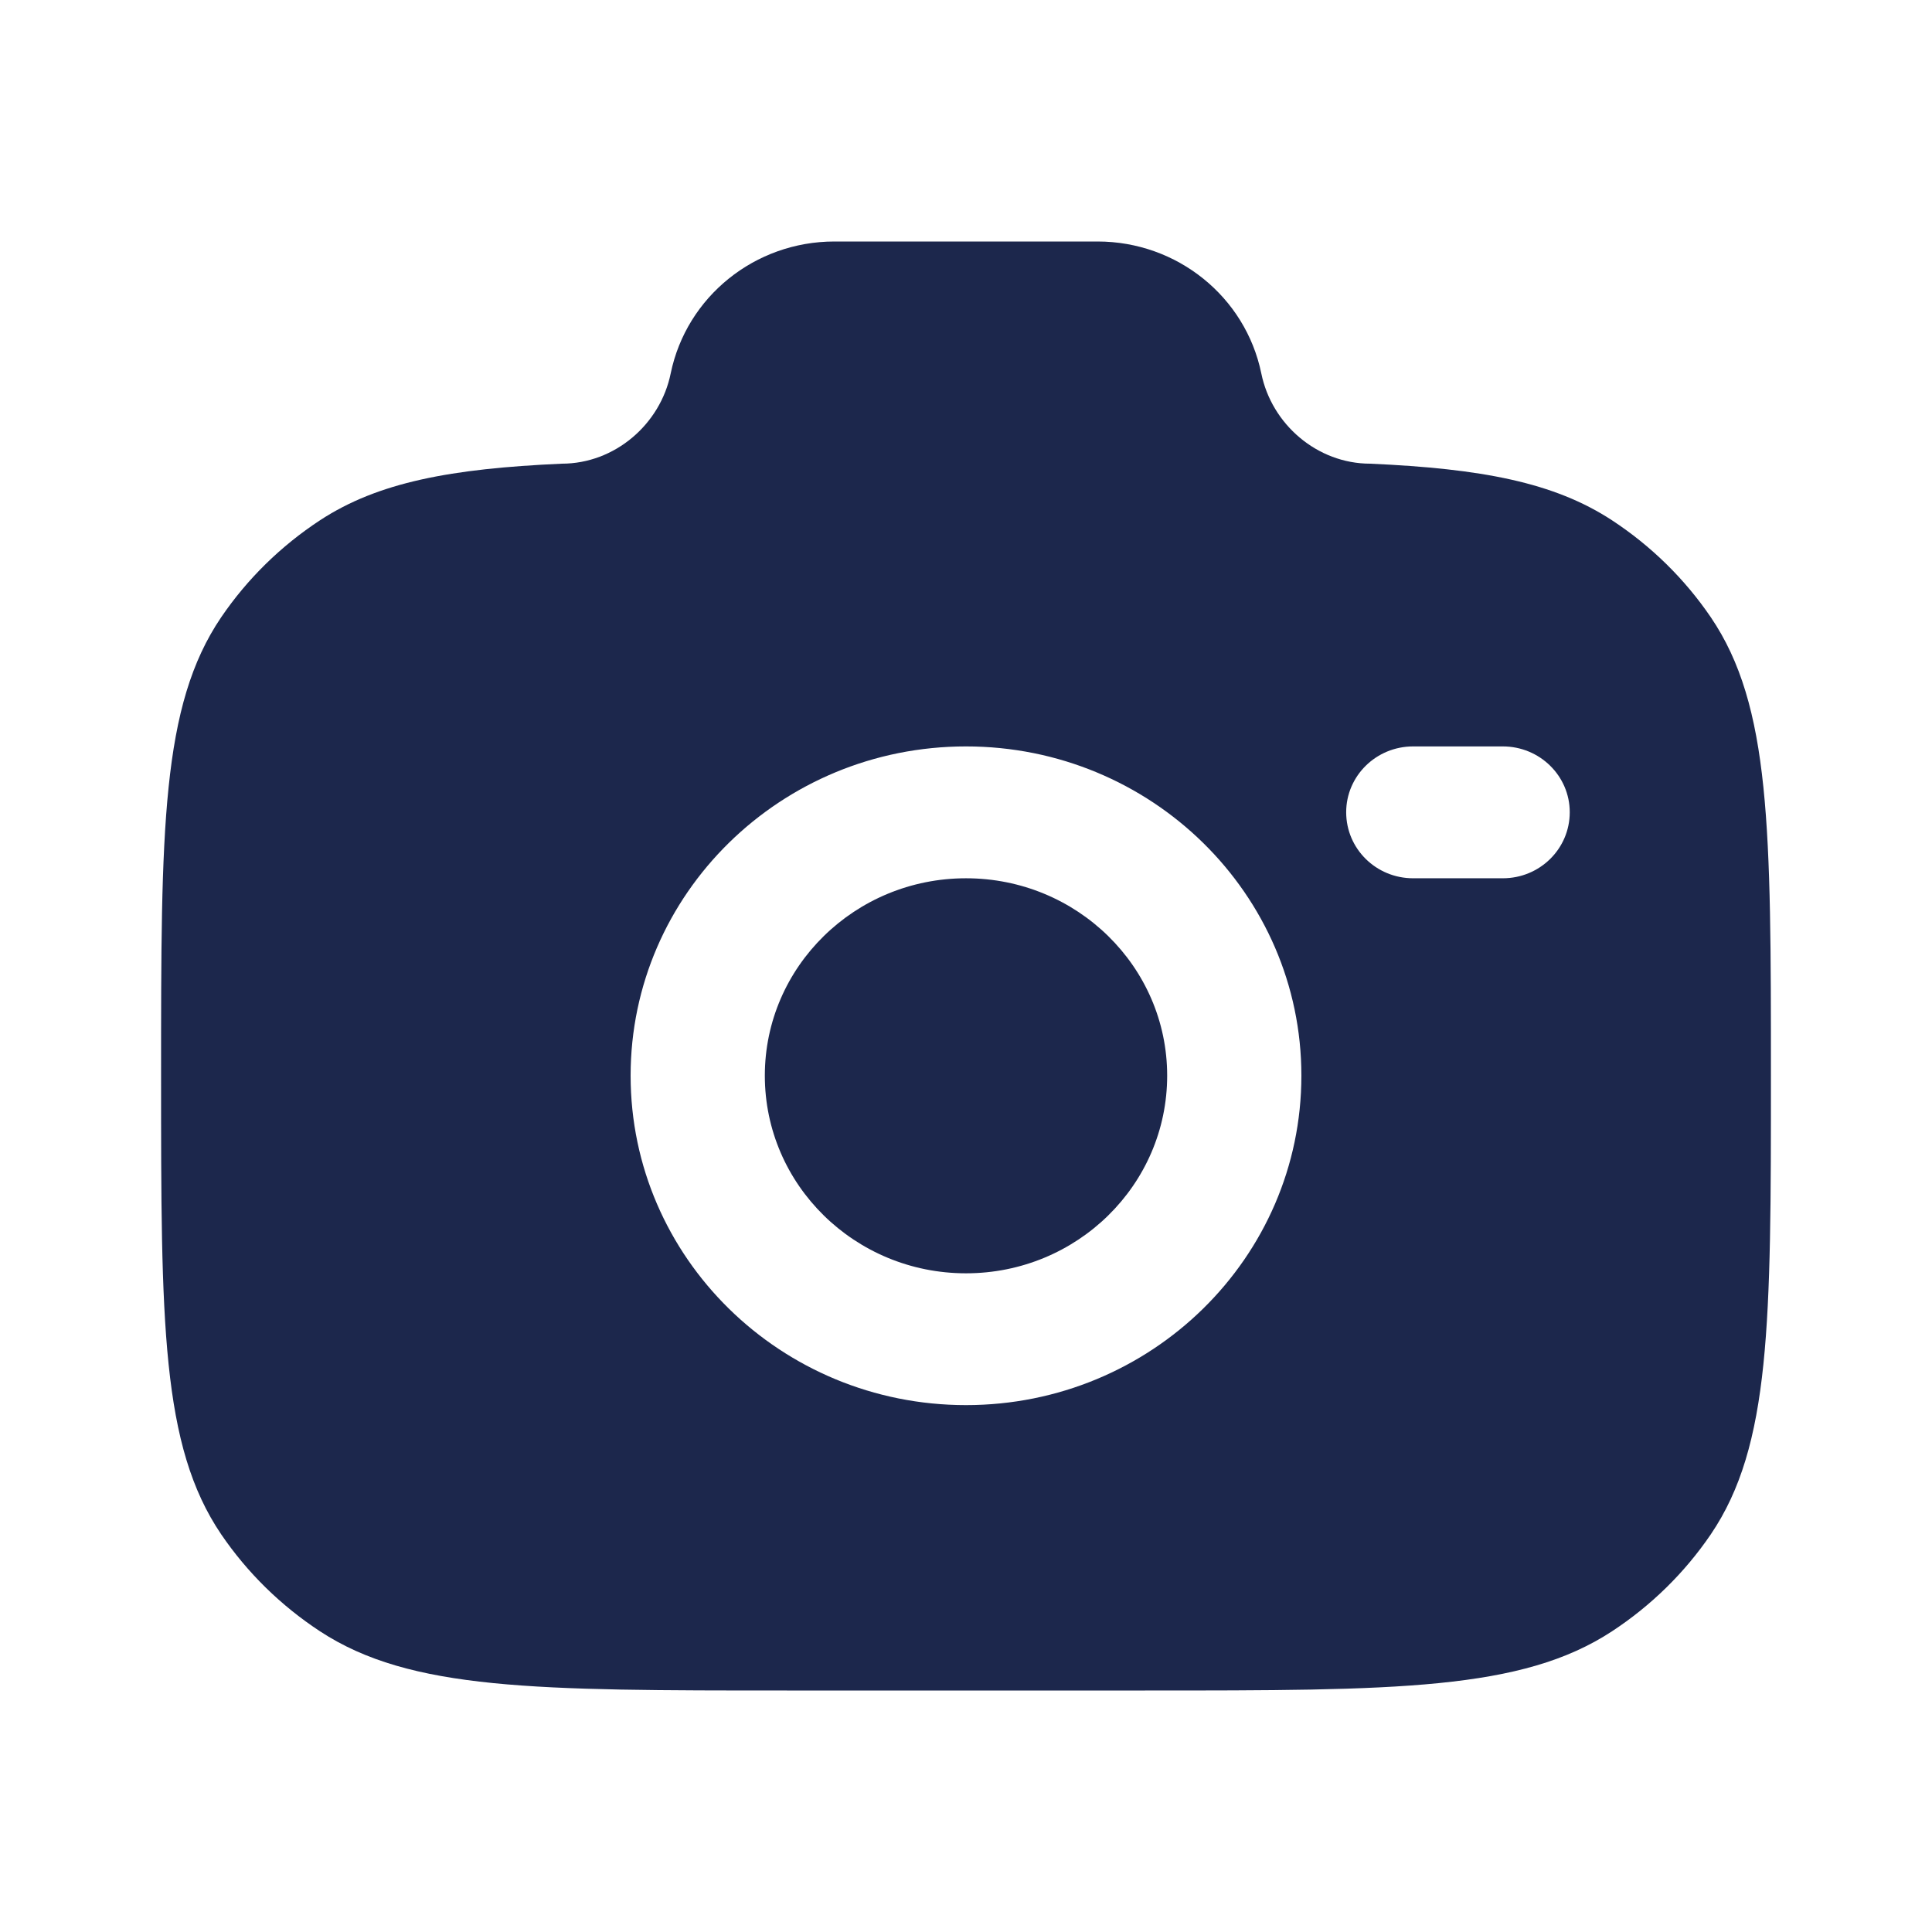
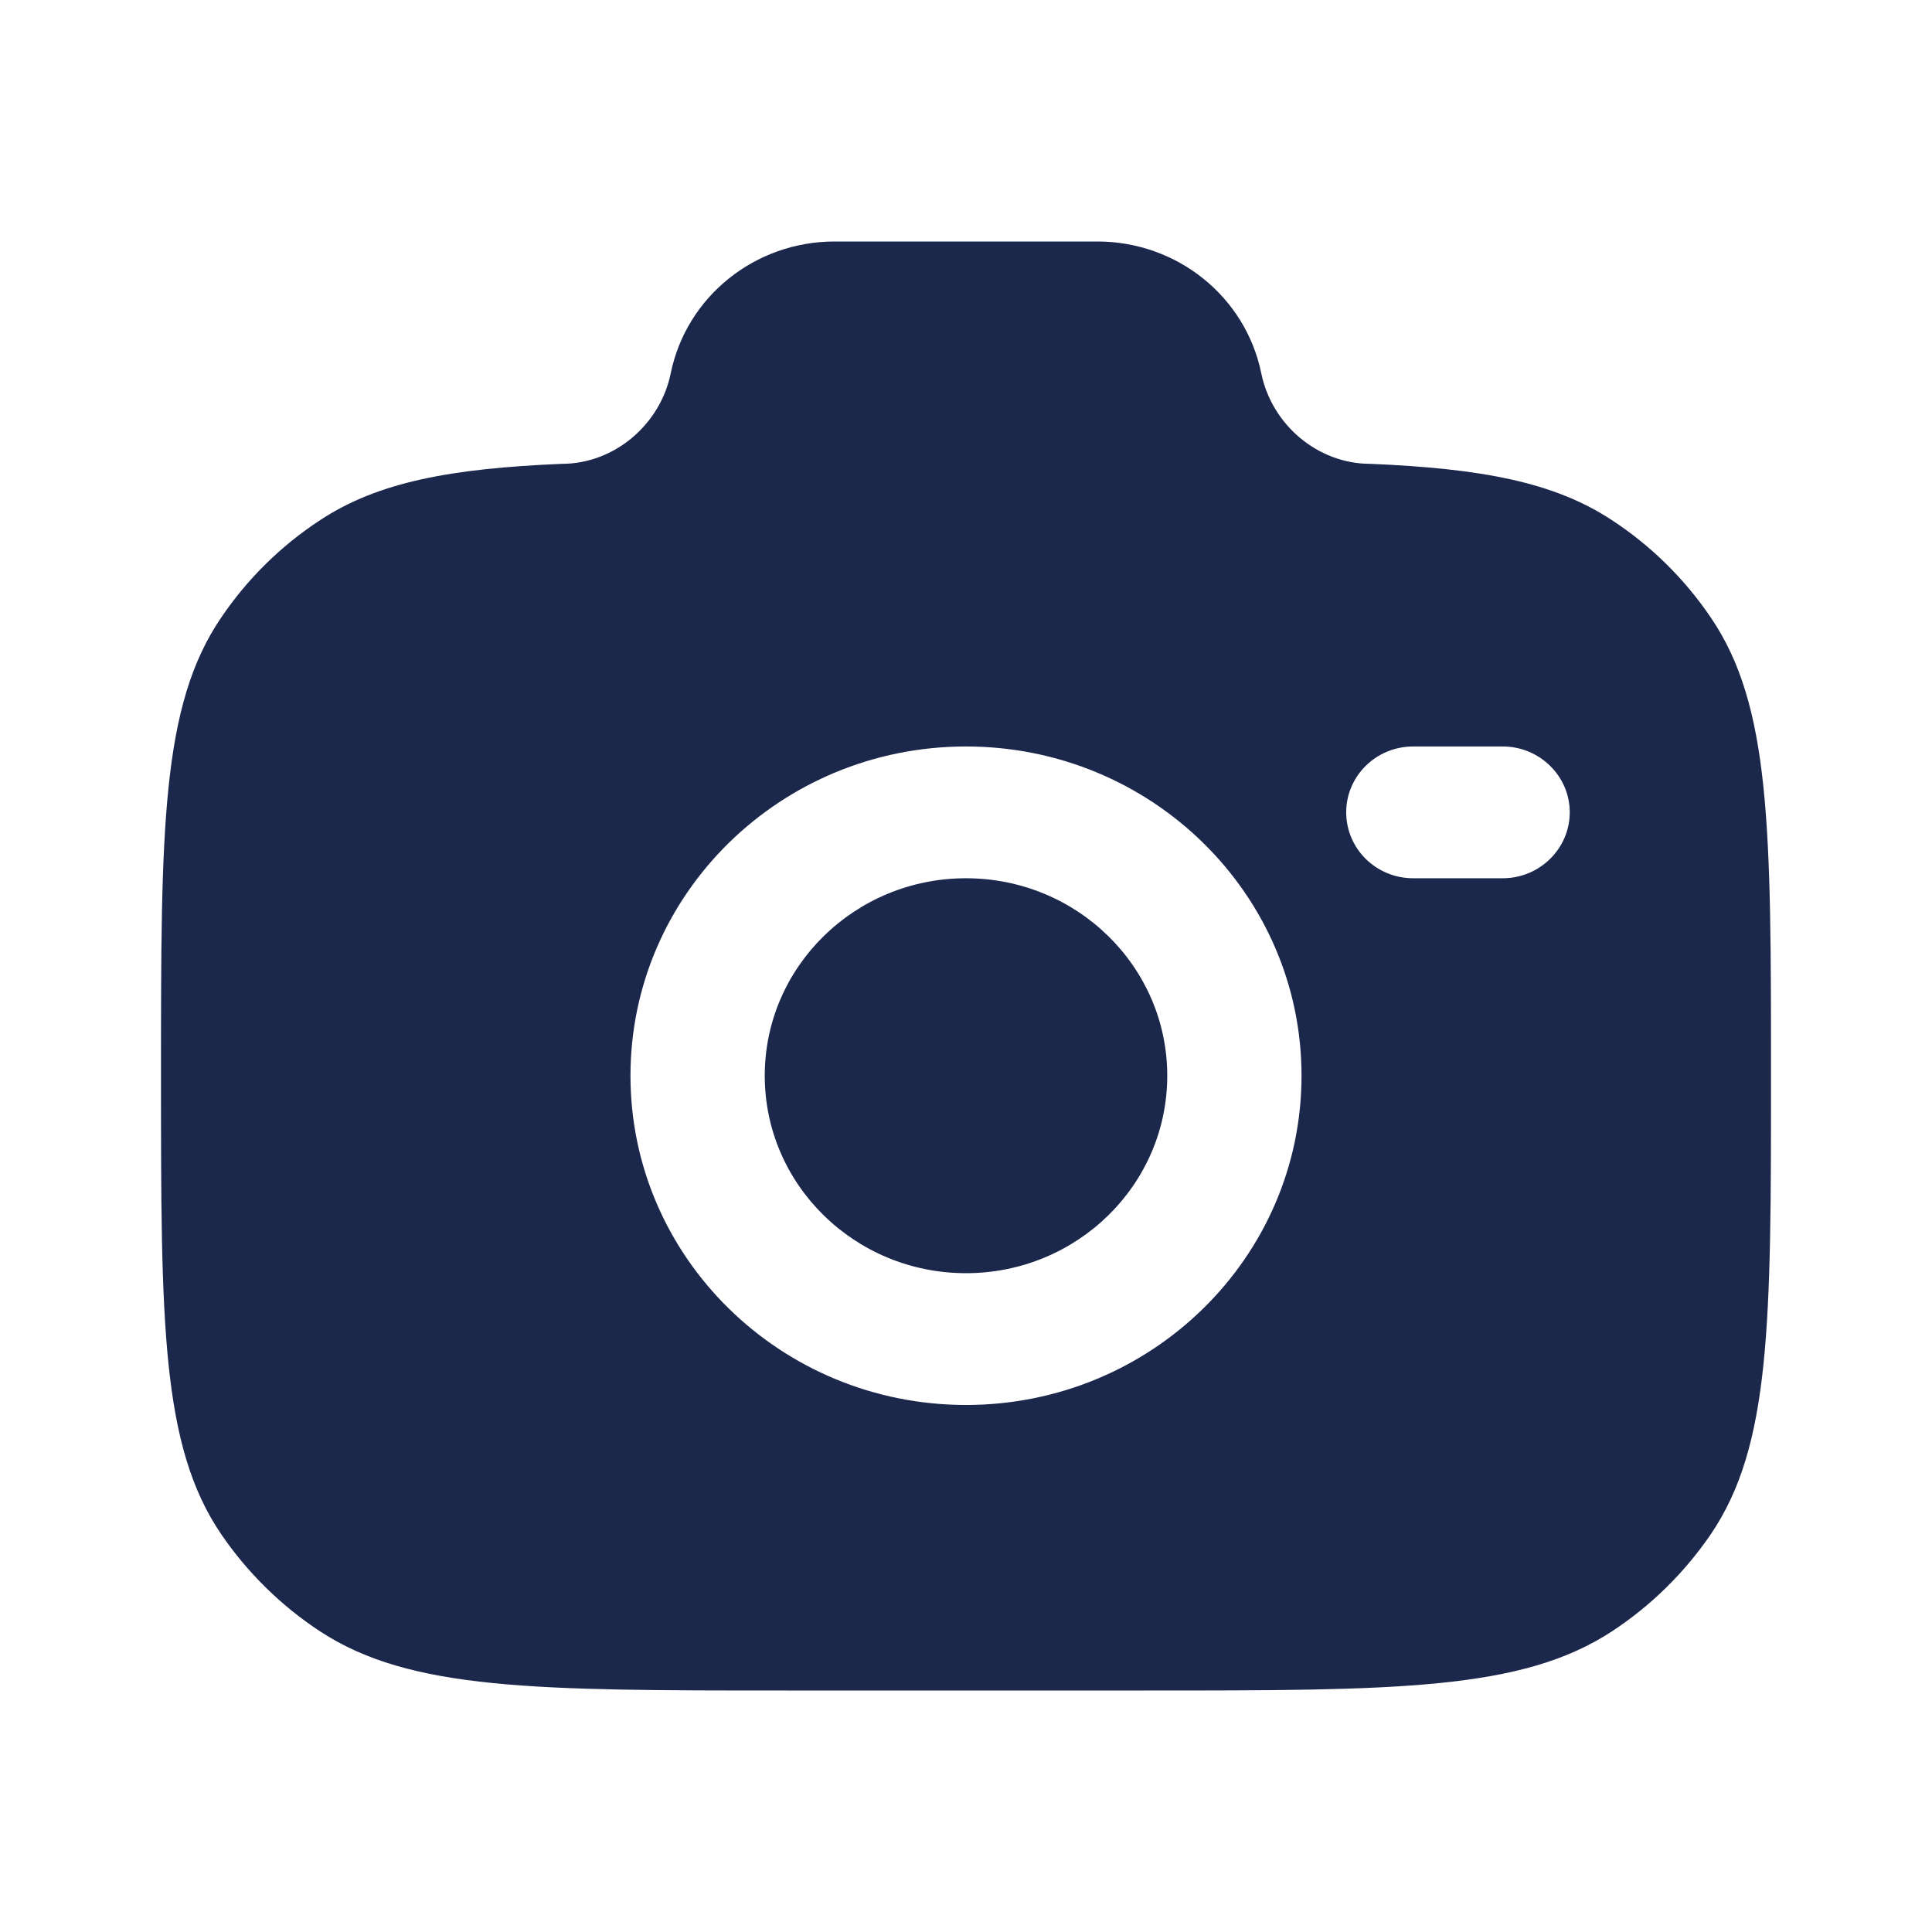
- <svg xmlns="http://www.w3.org/2000/svg" width="32px" height="px" viewBox="0 0 32 32" version="1.1">
+ <svg xmlns="http://www.w3.org/2000/svg" width="24px" height="24px" viewBox="0 0 24 24" version="1.1">
  <g id="surface1">
-     <path style=" stroke:none;fill-rule:evenodd;fill:rgb(10.98%,15.294%,29.804%);fill-opacity:1;" d="M 13.035 28 L 18.965 28 C 23.125 28 25.203 28 26.699 27.02 C 27.348 26.594 27.902 26.051 28.336 25.414 C 29.332 23.945 29.332 21.902 29.332 17.816 C 29.332 13.734 29.332 11.691 28.336 10.223 C 27.902 9.586 27.348 9.043 26.699 8.617 C 25.738 7.988 24.535 7.762 22.695 7.68 C 21.816 7.68 21.062 7.027 20.891 6.184 C 20.629 4.914 19.496 4 18.18 4 L 13.82 4 C 12.504 4 11.371 4.914 11.109 6.184 C 10.938 7.027 10.184 7.68 9.305 7.68 C 7.465 7.762 6.262 7.988 5.301 8.617 C 4.652 9.043 4.098 9.586 3.664 10.223 C 2.668 11.691 2.668 13.734 2.668 17.816 C 2.668 21.902 2.668 23.945 3.664 25.414 C 4.098 26.051 4.652 26.594 5.301 27.02 C 6.797 28 8.875 28 13.035 28 Z M 16 12.363 C 12.934 12.363 10.445 14.805 10.445 17.816 C 10.445 20.832 12.934 23.273 16 23.273 C 19.066 23.273 21.555 20.832 21.555 17.816 C 21.555 14.805 19.066 12.363 16 12.363 Z M 16 14.547 C 14.16 14.547 12.668 16.012 12.668 17.816 C 12.668 19.625 14.16 21.09 16 21.09 C 17.84 21.09 19.332 19.625 19.332 17.816 C 19.332 16.012 17.84 14.547 16 14.547 Z M 22.297 13.453 C 22.297 12.852 22.793 12.363 23.406 12.363 L 24.891 12.363 C 25.504 12.363 26 12.852 26 13.453 C 26 14.059 25.504 14.547 24.891 14.547 L 23.406 14.547 C 22.793 14.547 22.297 14.059 22.297 13.453 Z M 22.297 13.453 " />
+     <path style=" stroke:none;fill-rule:evenodd;fill:rgb(10.98%,15.294%,29.804%);fill-opacity:1;" d="M 9.777 21 L 14.223 21 C 17.344 21 18.902 21 20.023 20.266 C 20.512 19.945 20.926 19.535 21.25 19.062 C 22 17.961 22 16.43 22 13.363 C 22 10.301 22 8.766 21.25 7.668 C 20.926 7.191 20.512 6.781 20.023 6.461 C 19.305 5.988 18.402 5.82 17.023 5.762 C 16.363 5.762 15.797 5.27 15.668 4.637 C 15.473 3.684 14.621 3 13.633 3 L 10.367 3 C 9.379 3 8.527 3.684 8.332 4.637 C 8.203 5.27 7.637 5.762 6.977 5.762 C 5.598 5.82 4.695 5.988 3.977 6.461 C 3.488 6.781 3.074 7.191 2.75 7.668 C 2 8.766 2 10.301 2 13.363 C 2 16.43 2 17.961 2.75 19.062 C 3.074 19.535 3.488 19.945 3.977 20.266 C 5.098 21 6.656 21 9.777 21 Z M 12 9.273 C 9.699 9.273 7.832 11.105 7.832 13.363 C 7.832 15.621 9.699 17.453 12 17.453 C 14.301 17.453 16.168 15.621 16.168 13.363 C 16.168 11.105 14.301 9.273 12 9.273 Z M 12 10.91 C 10.621 10.91 9.5 12.008 9.5 13.363 C 9.5 14.719 10.621 15.816 12 15.816 C 13.379 15.816 14.5 14.719 14.5 13.363 C 14.5 12.008 13.379 10.91 12 10.91 Z M 16.723 10.09 C 16.723 9.641 17.094 9.273 17.555 9.273 L 18.668 9.273 C 19.125 9.273 19.5 9.641 19.5 10.09 C 19.5 10.543 19.125 10.91 18.668 10.91 L 17.555 10.91 C 17.094 10.91 16.723 10.543 16.723 10.09 Z M 16.723 10.09 " />
  </g>
</svg>
